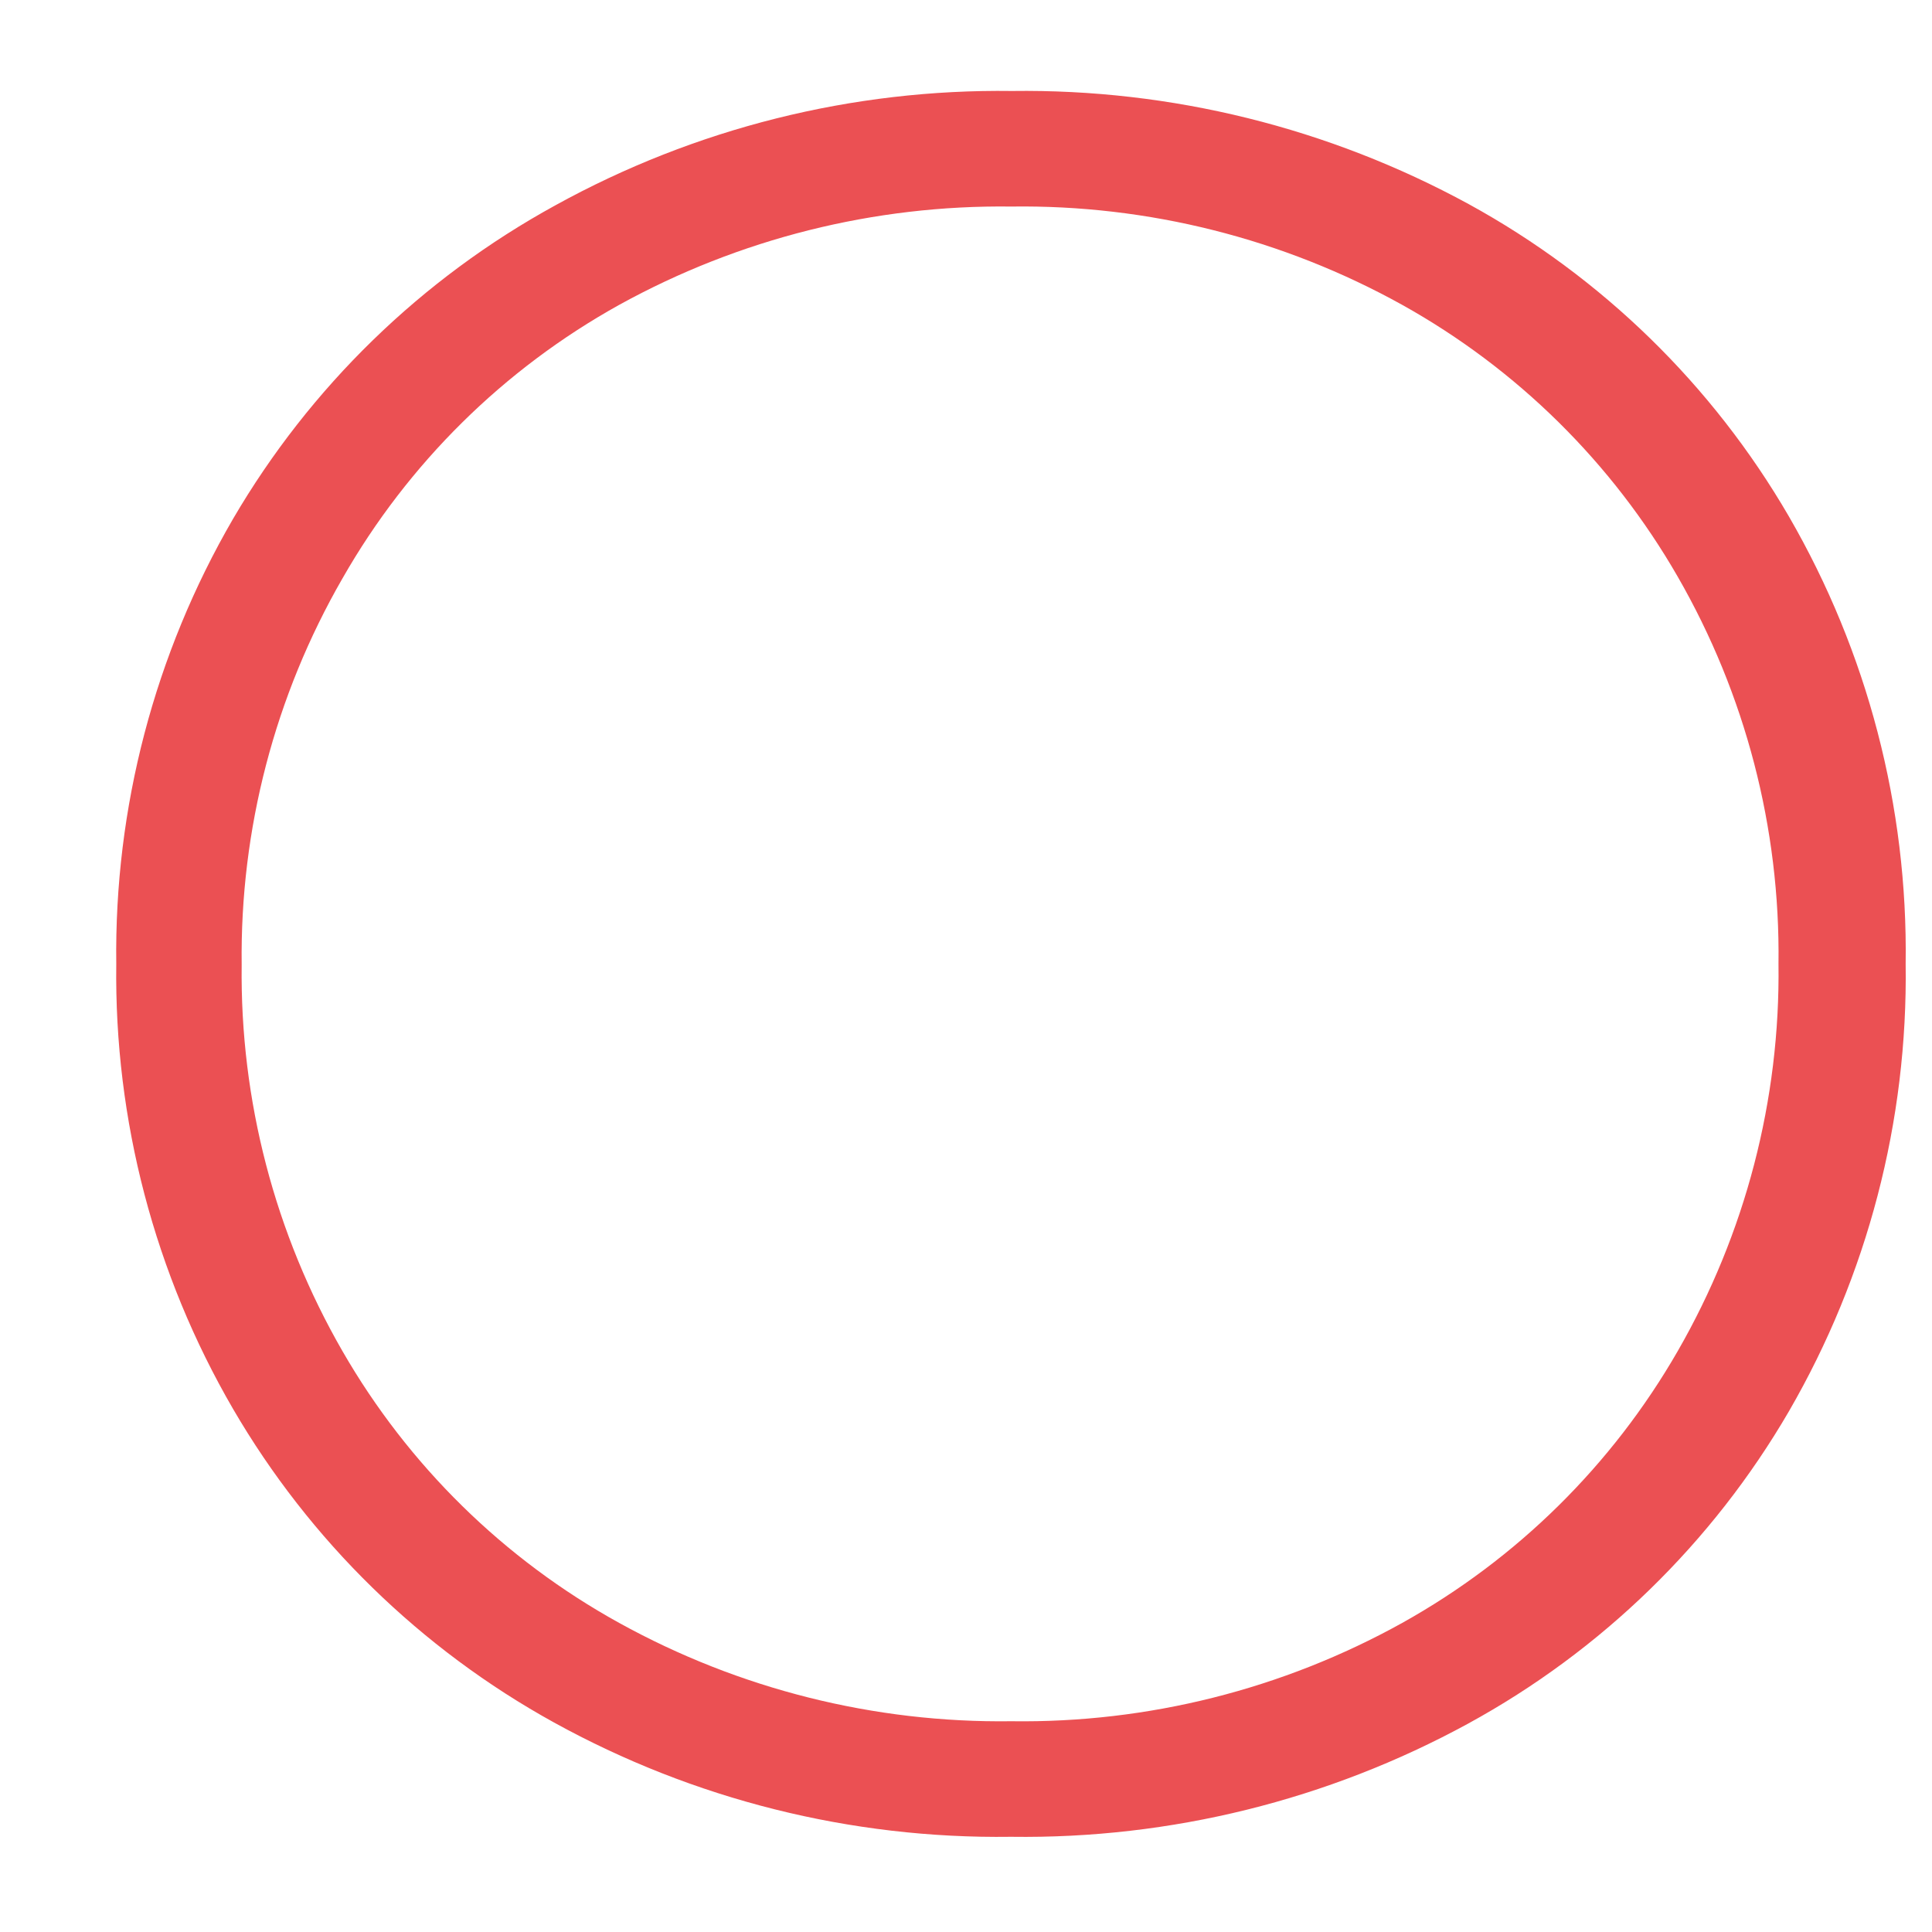
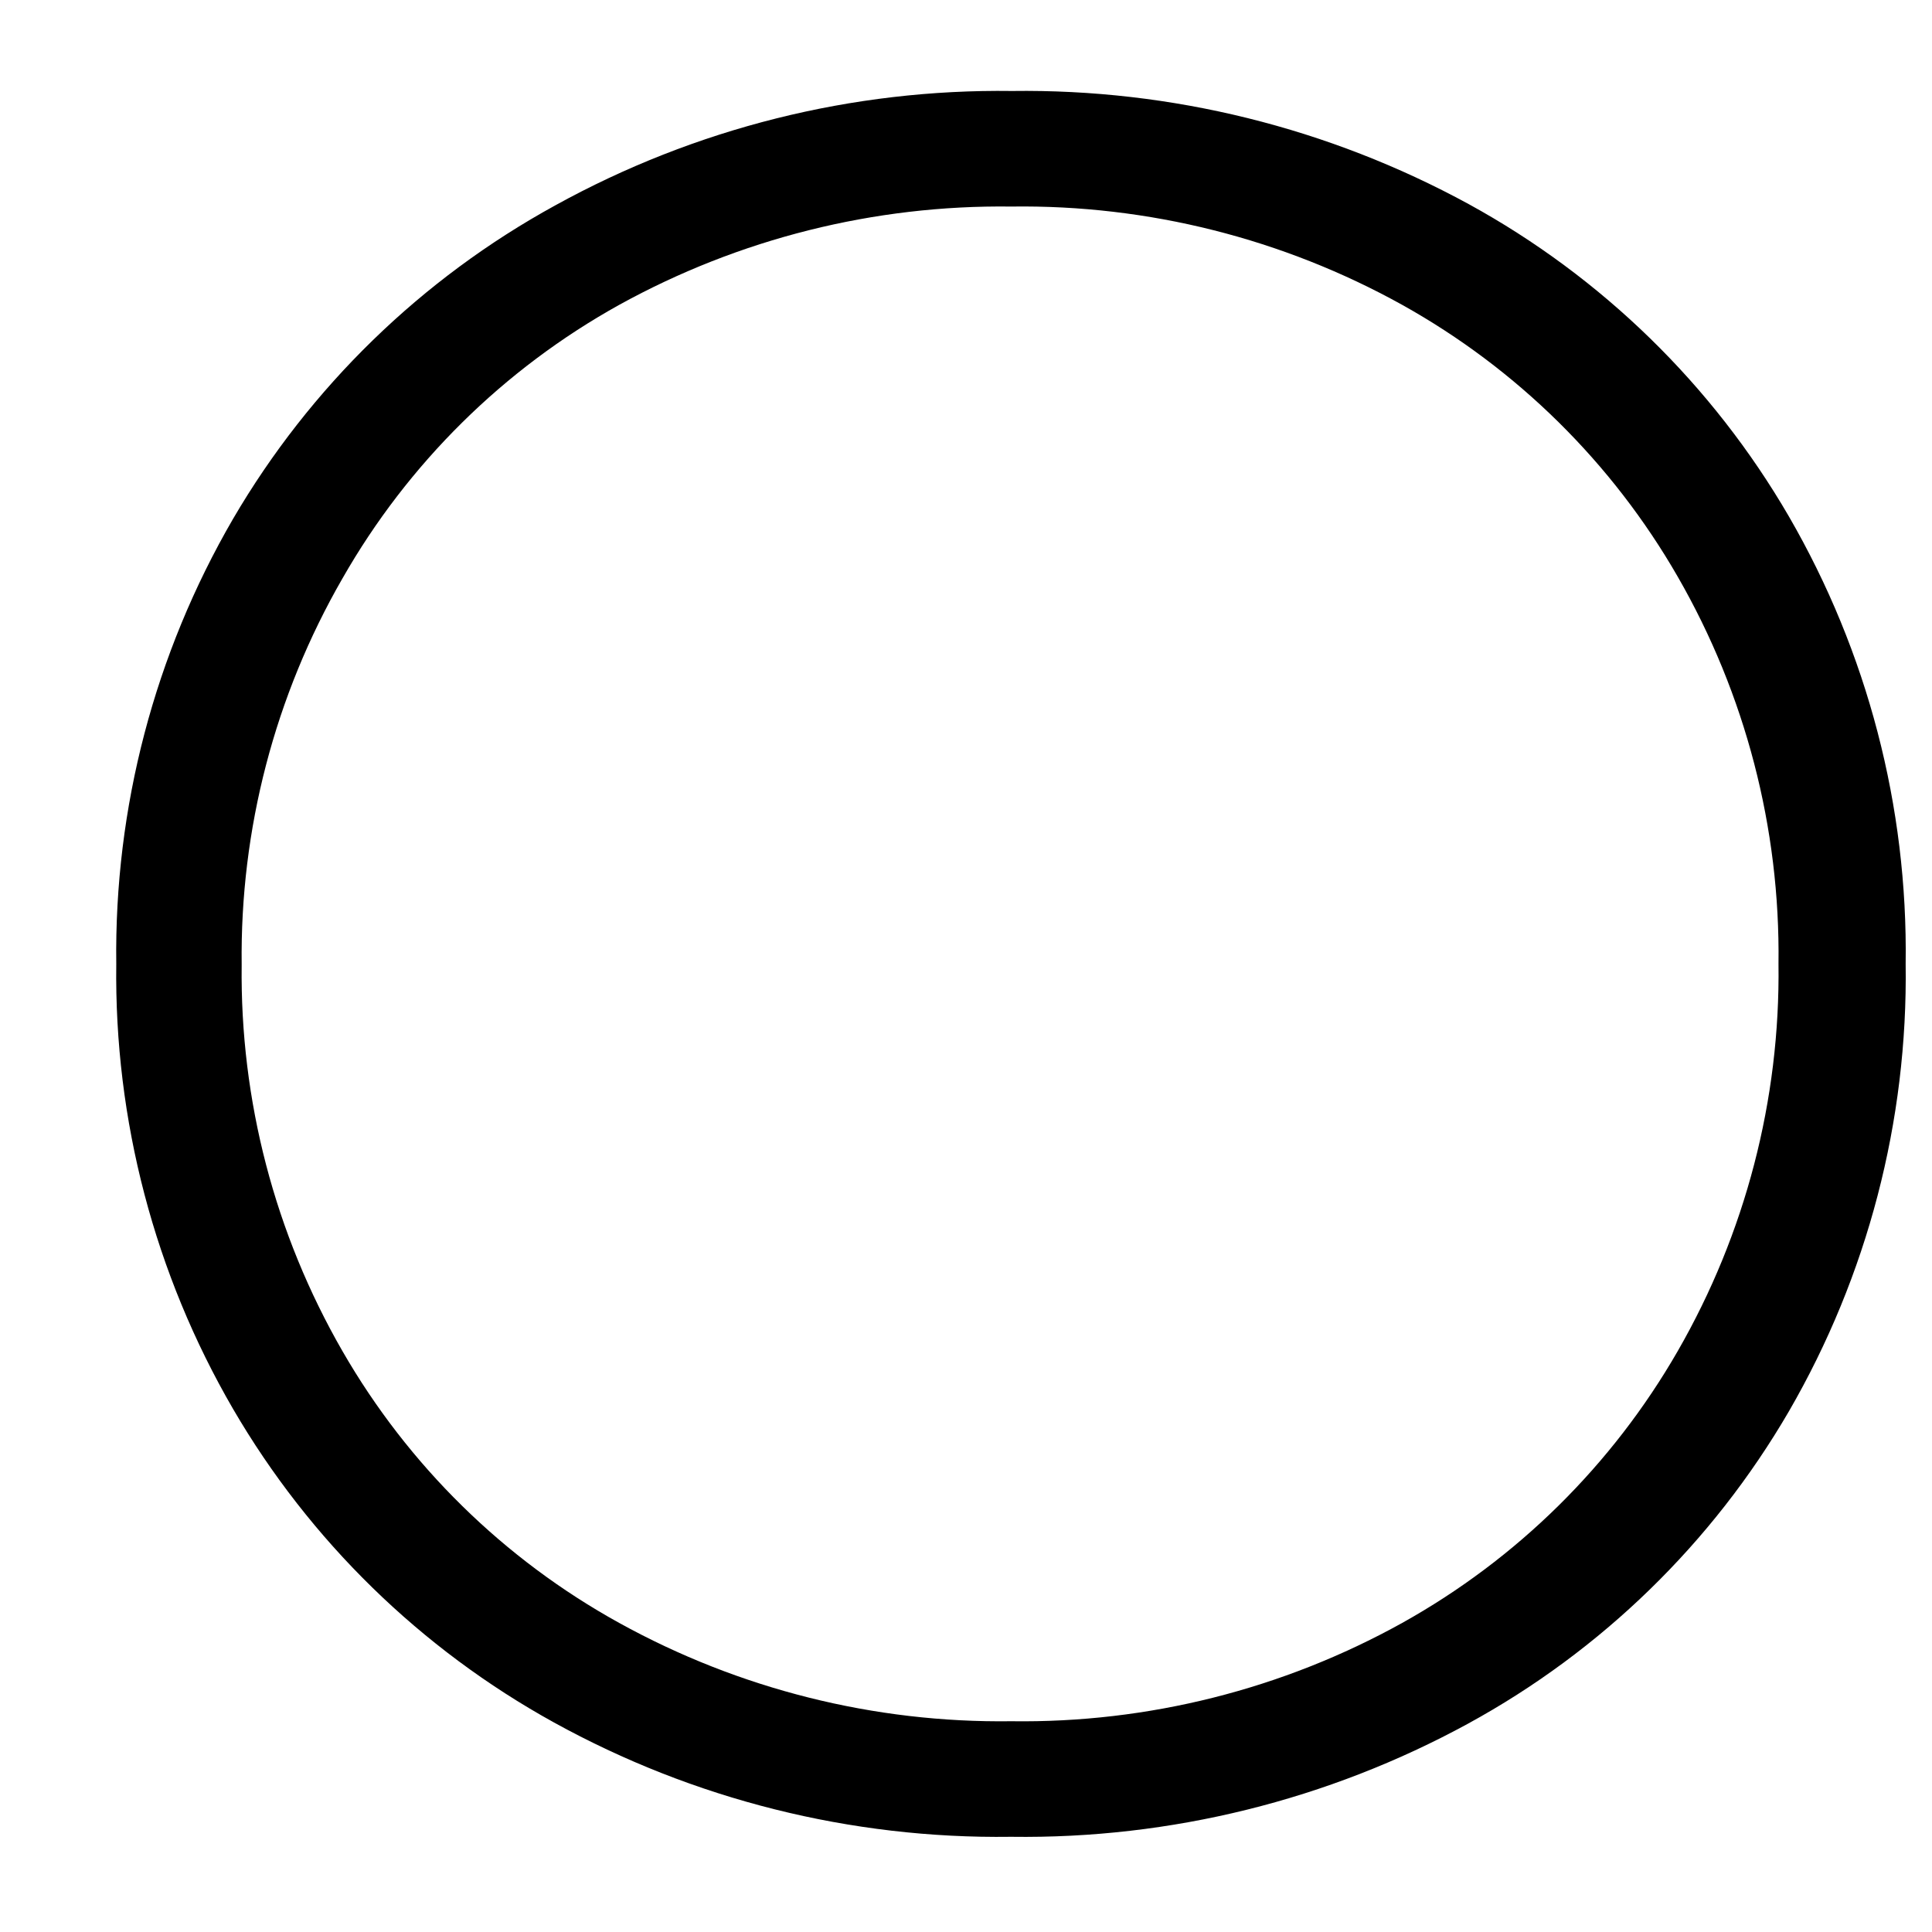
<svg xmlns="http://www.w3.org/2000/svg" width="11" height="11" viewBox="0 0 11 11">
  <defs>
    <style>
-       .cls-1 {
+       .item-dot-icon .cls-1 {
        fill: #eb5053;
        fill-rule: evenodd;
      }
    </style>
  </defs>
  <path id="O" class="cls-1" d="M5.758,10.458a5.28,5.28,0,0,0,2.6-.644,4.744,4.744,0,0,0,1.827-1.778,4.943,4.943,0,0,0,.665-2.548,4.944,4.944,0,0,0-.665-2.548A4.745,4.745,0,0,0,8.362,1.162a5.283,5.283,0,0,0-2.6-.644,5.235,5.235,0,0,0-2.6.651A4.793,4.793,0,0,0,1.327,2.954,4.916,4.916,0,0,0,.662,5.488a4.915,4.915,0,0,0,.665,2.534A4.793,4.793,0,0,0,3.154,9.807a5.235,5.235,0,0,0,2.6.651h0Zm0-.658a4.493,4.493,0,0,1-2.233-.56A4.109,4.109,0,0,1,1.95,7.693a4.3,4.3,0,0,1-.574-2.2,4.3,4.3,0,0,1,.574-2.2A4.111,4.111,0,0,1,3.525,1.736a4.5,4.5,0,0,1,2.233-.56,4.458,4.458,0,0,1,2.226.56A4.127,4.127,0,0,1,9.552,3.283a4.306,4.306,0,0,1,.574,2.205,4.306,4.306,0,0,1-.574,2.205A4.126,4.126,0,0,1,7.984,9.24a4.456,4.456,0,0,1-2.226.56h0Z" />
</svg>
